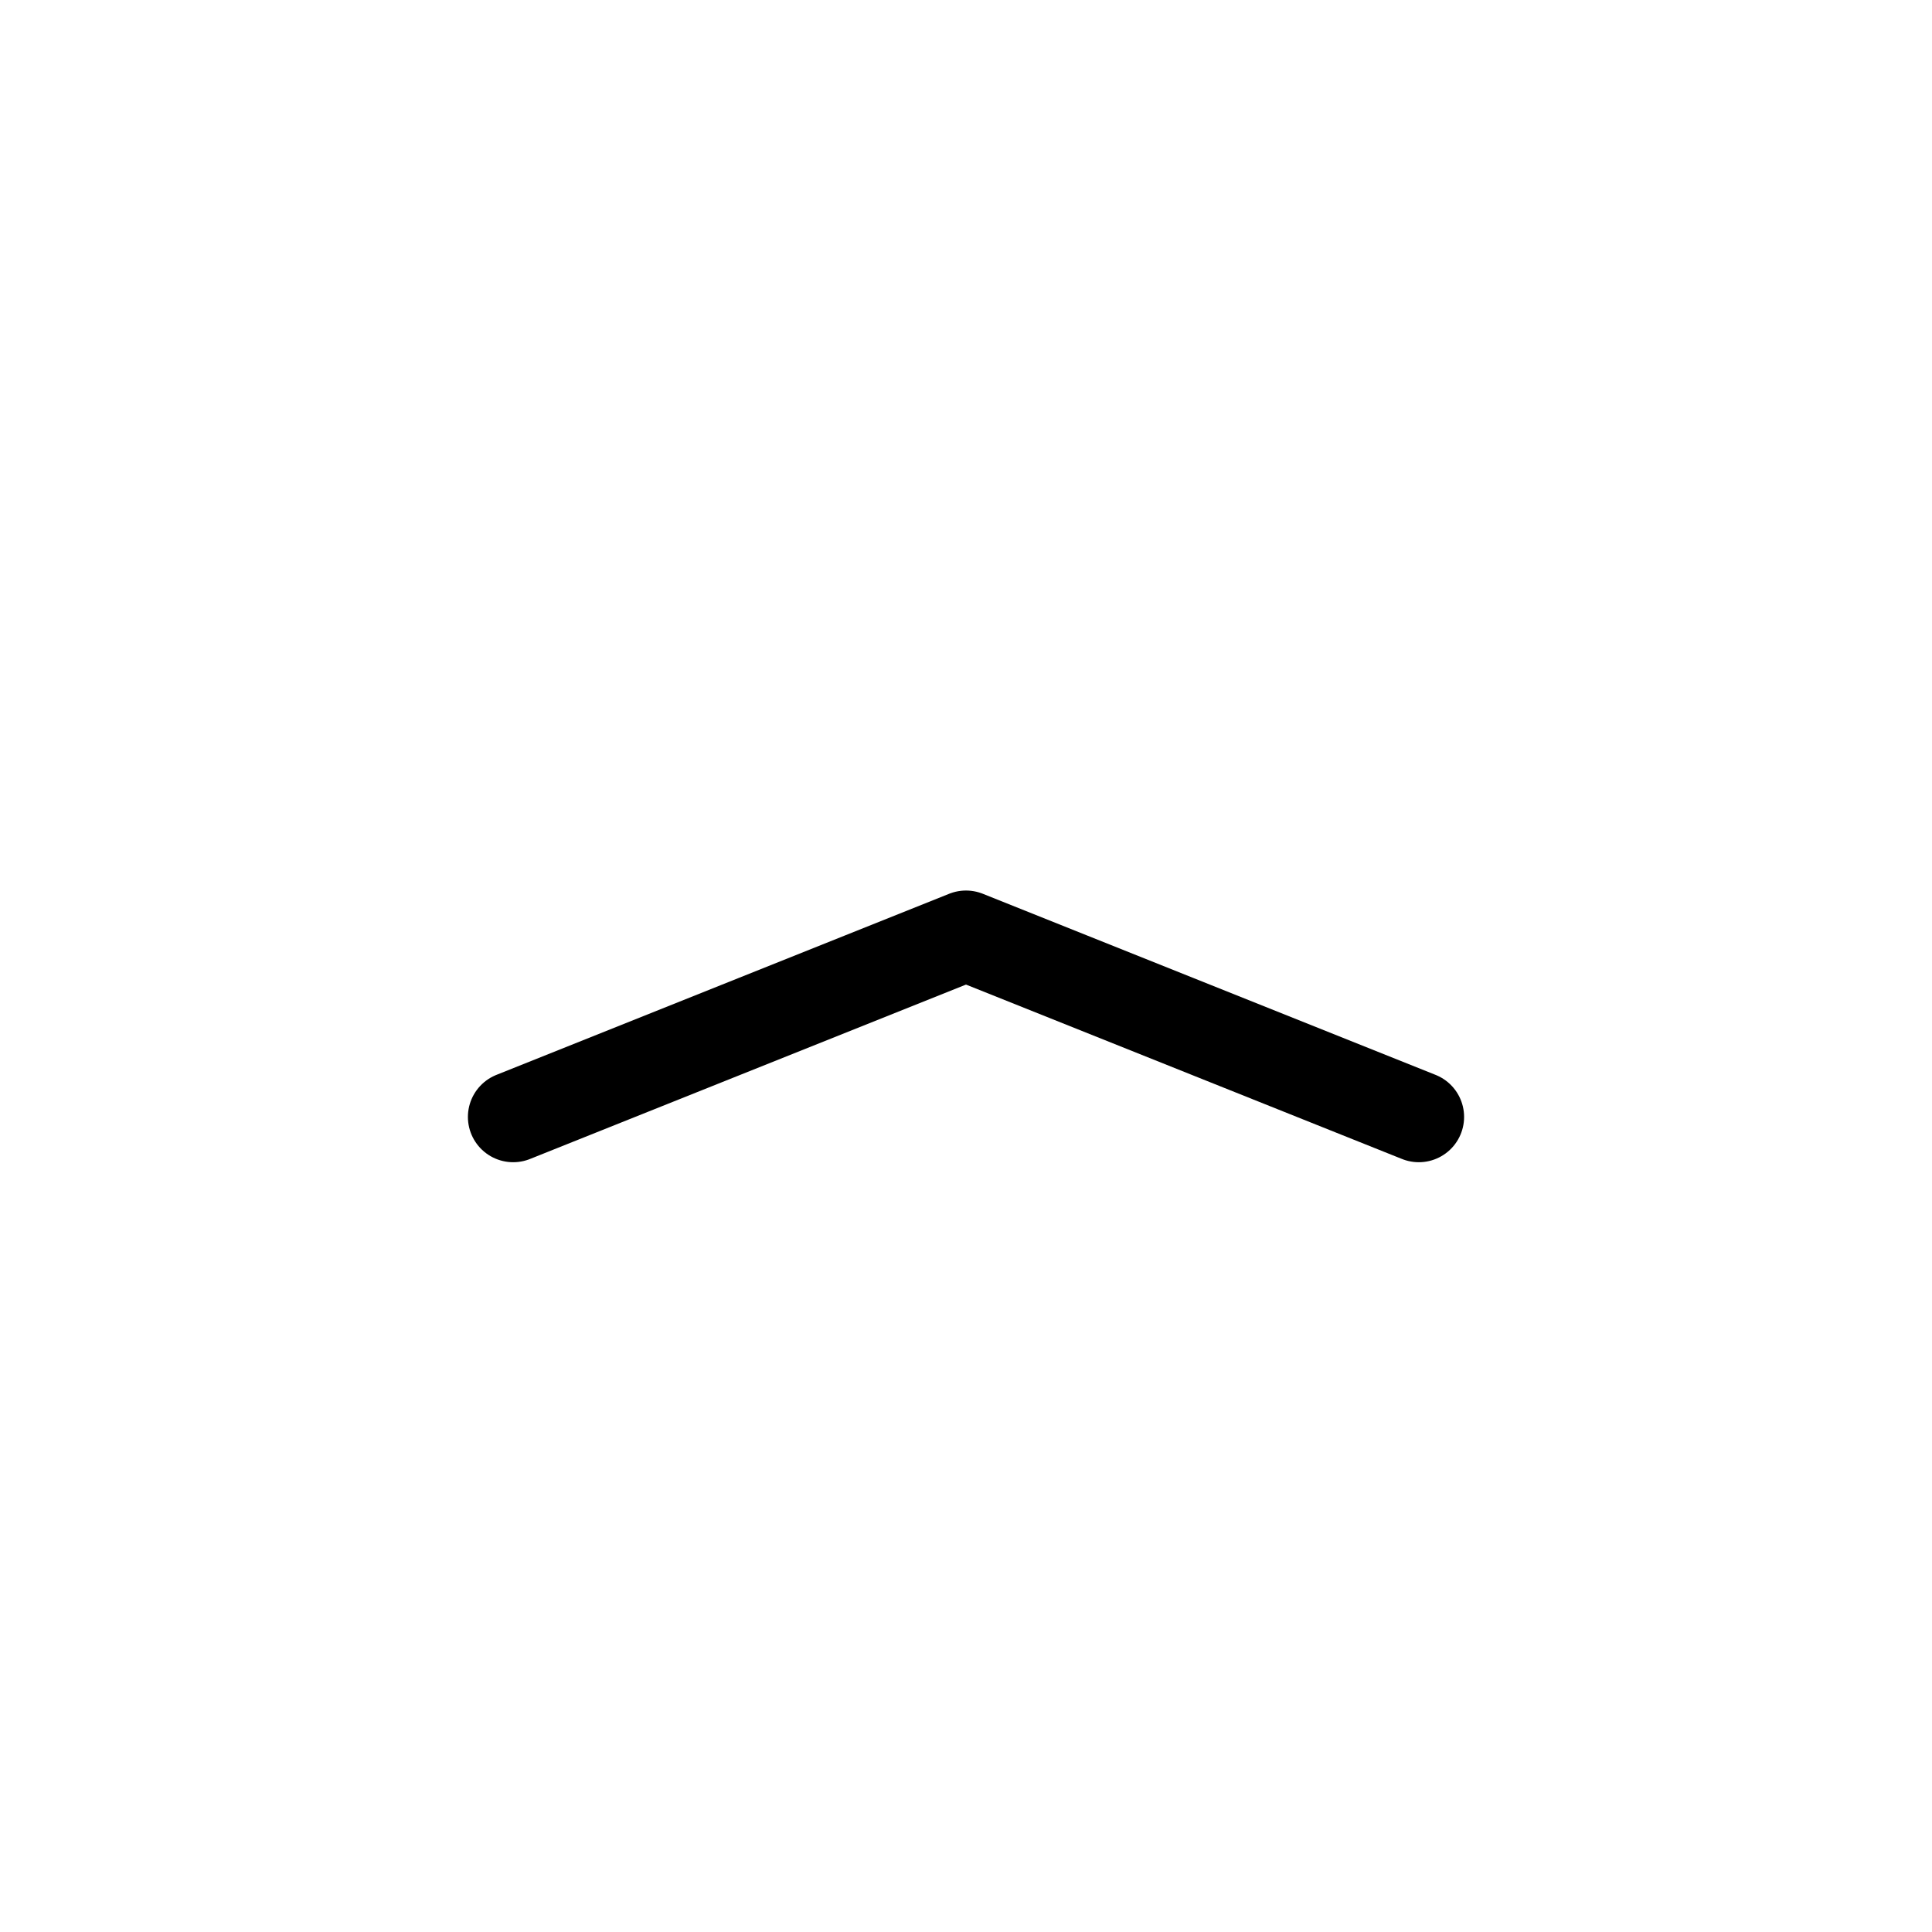
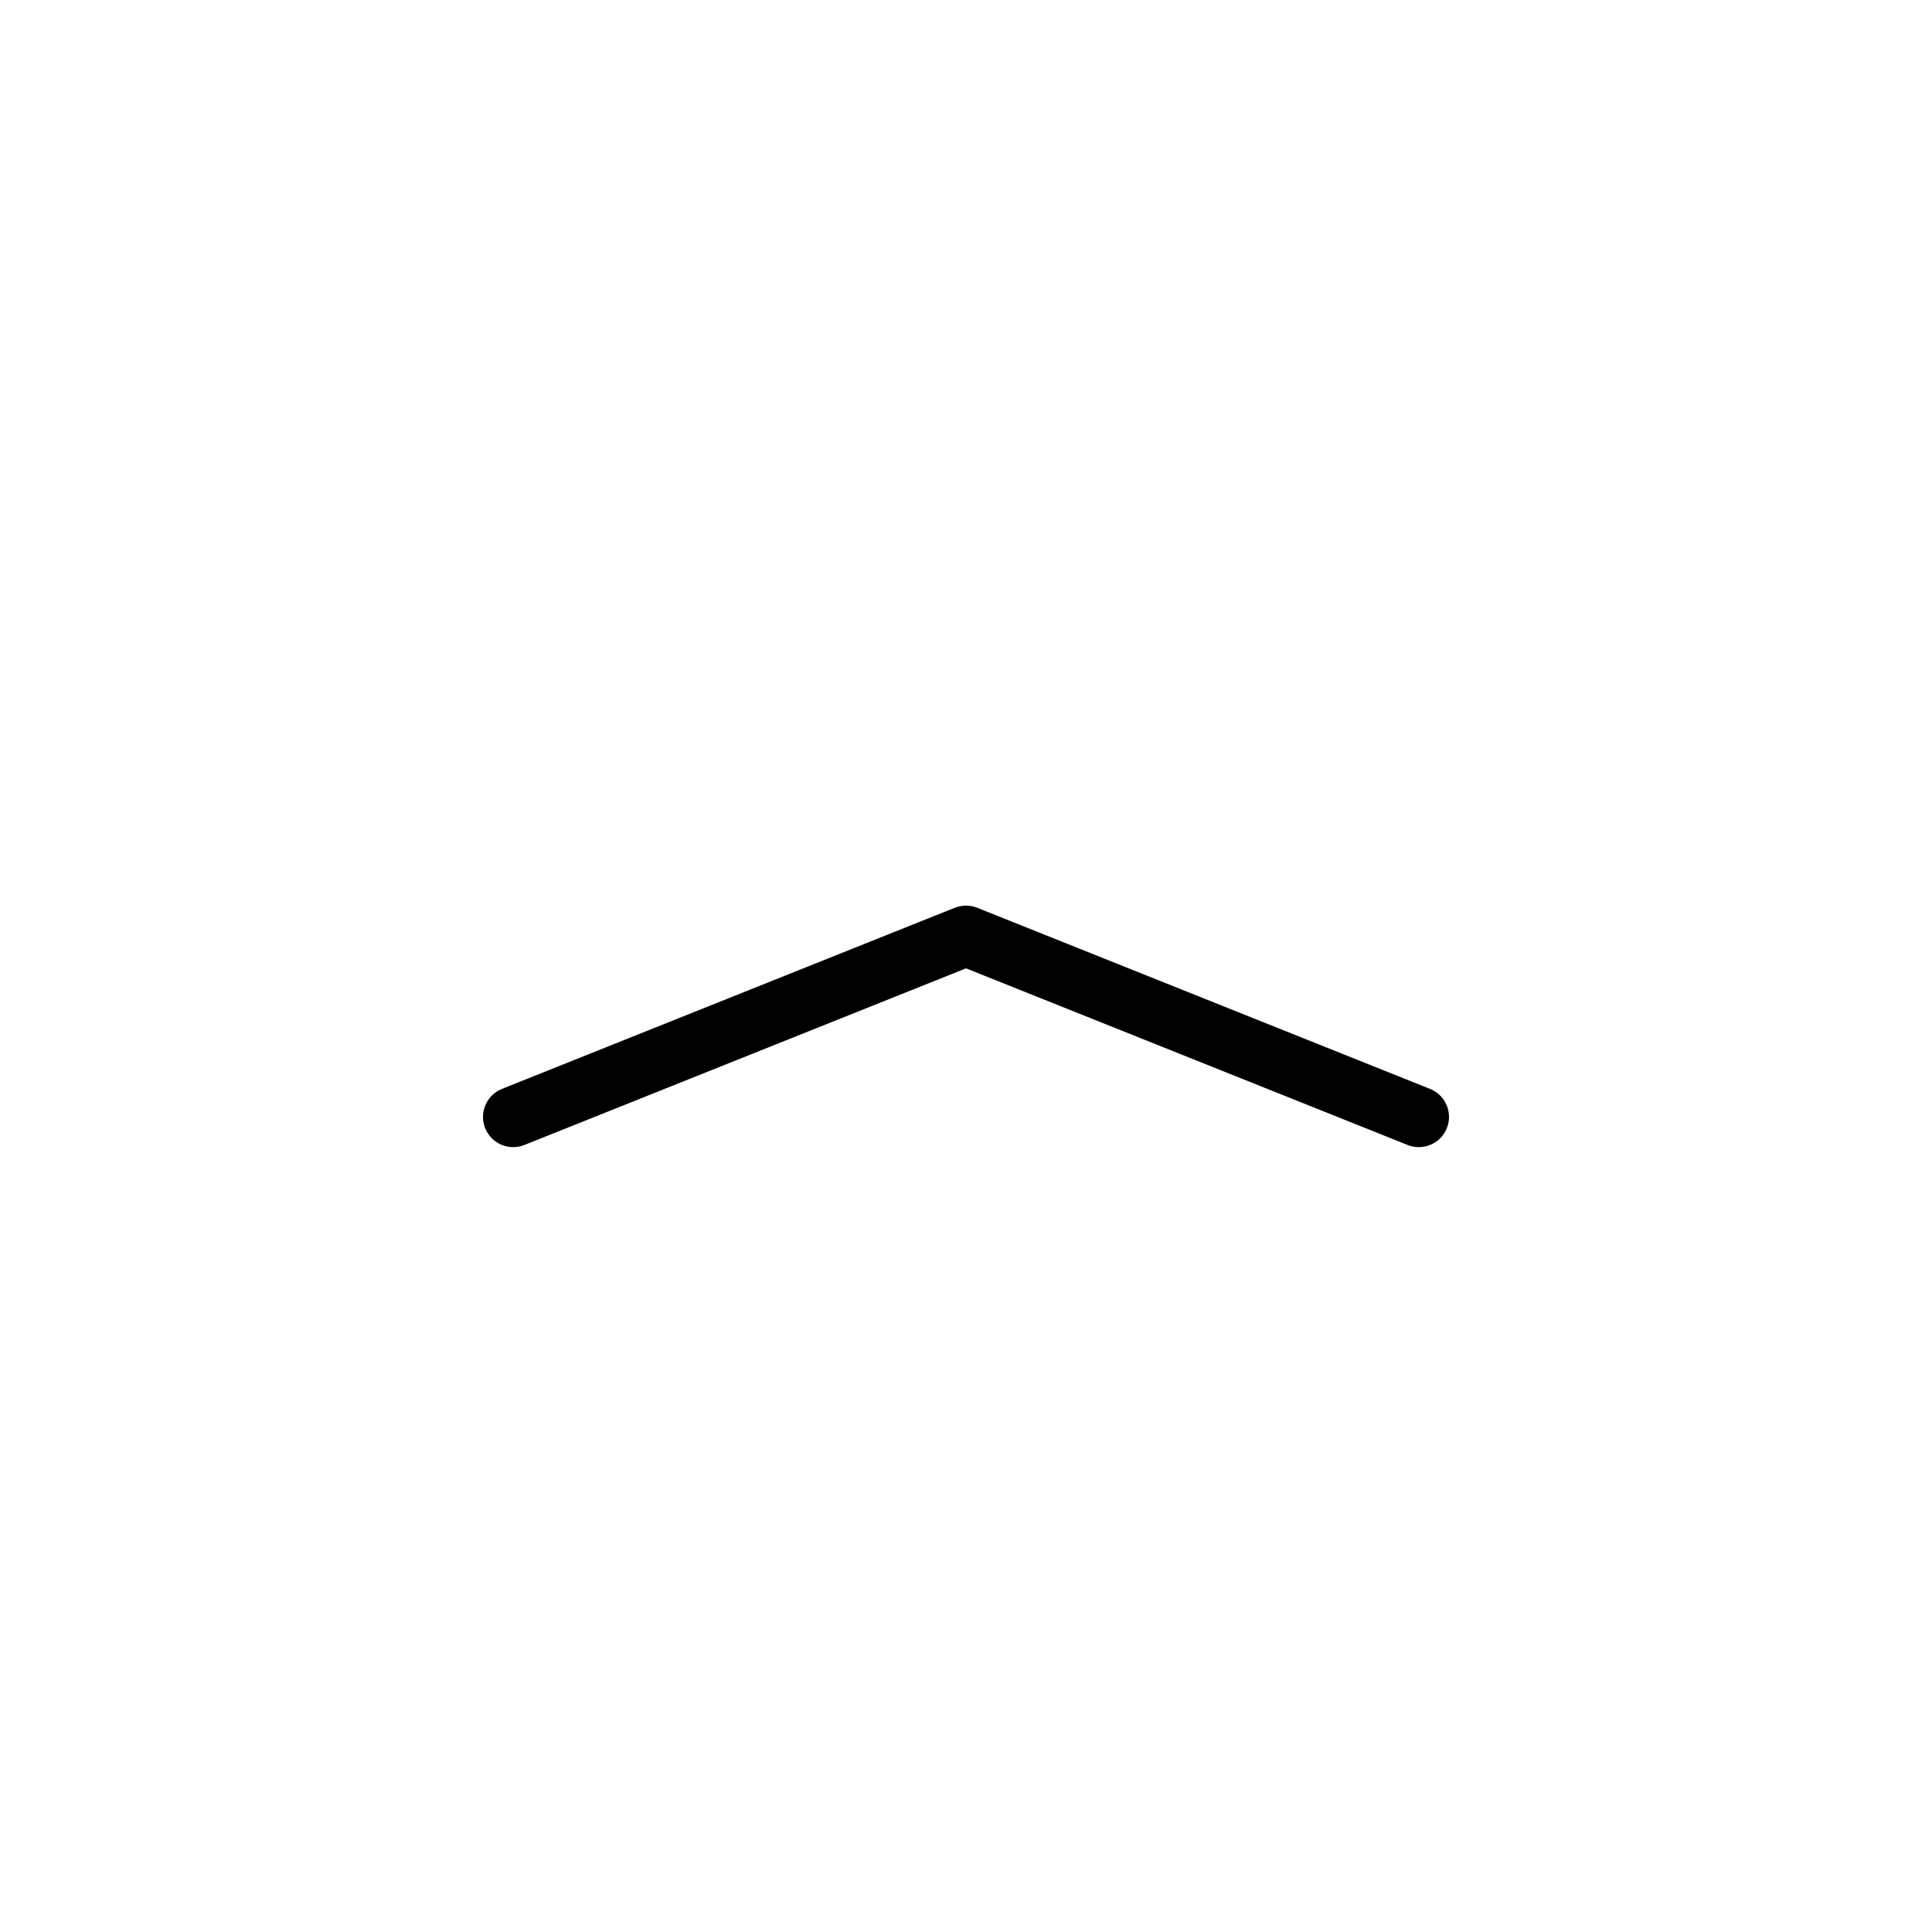
<svg xmlns="http://www.w3.org/2000/svg" width="64" height="64" viewBox="0 0 64 64">
-   <g fill="none" stroke="black" stroke-width="3" stroke-linecap="round" stroke-linejoin="round">
+   <g fill="none" stroke="black" stroke-width="2" stroke-linecap="round" stroke-linejoin="round">
    <path d="M17 37 L32 31 L47 37" />
  </g>
</svg>
